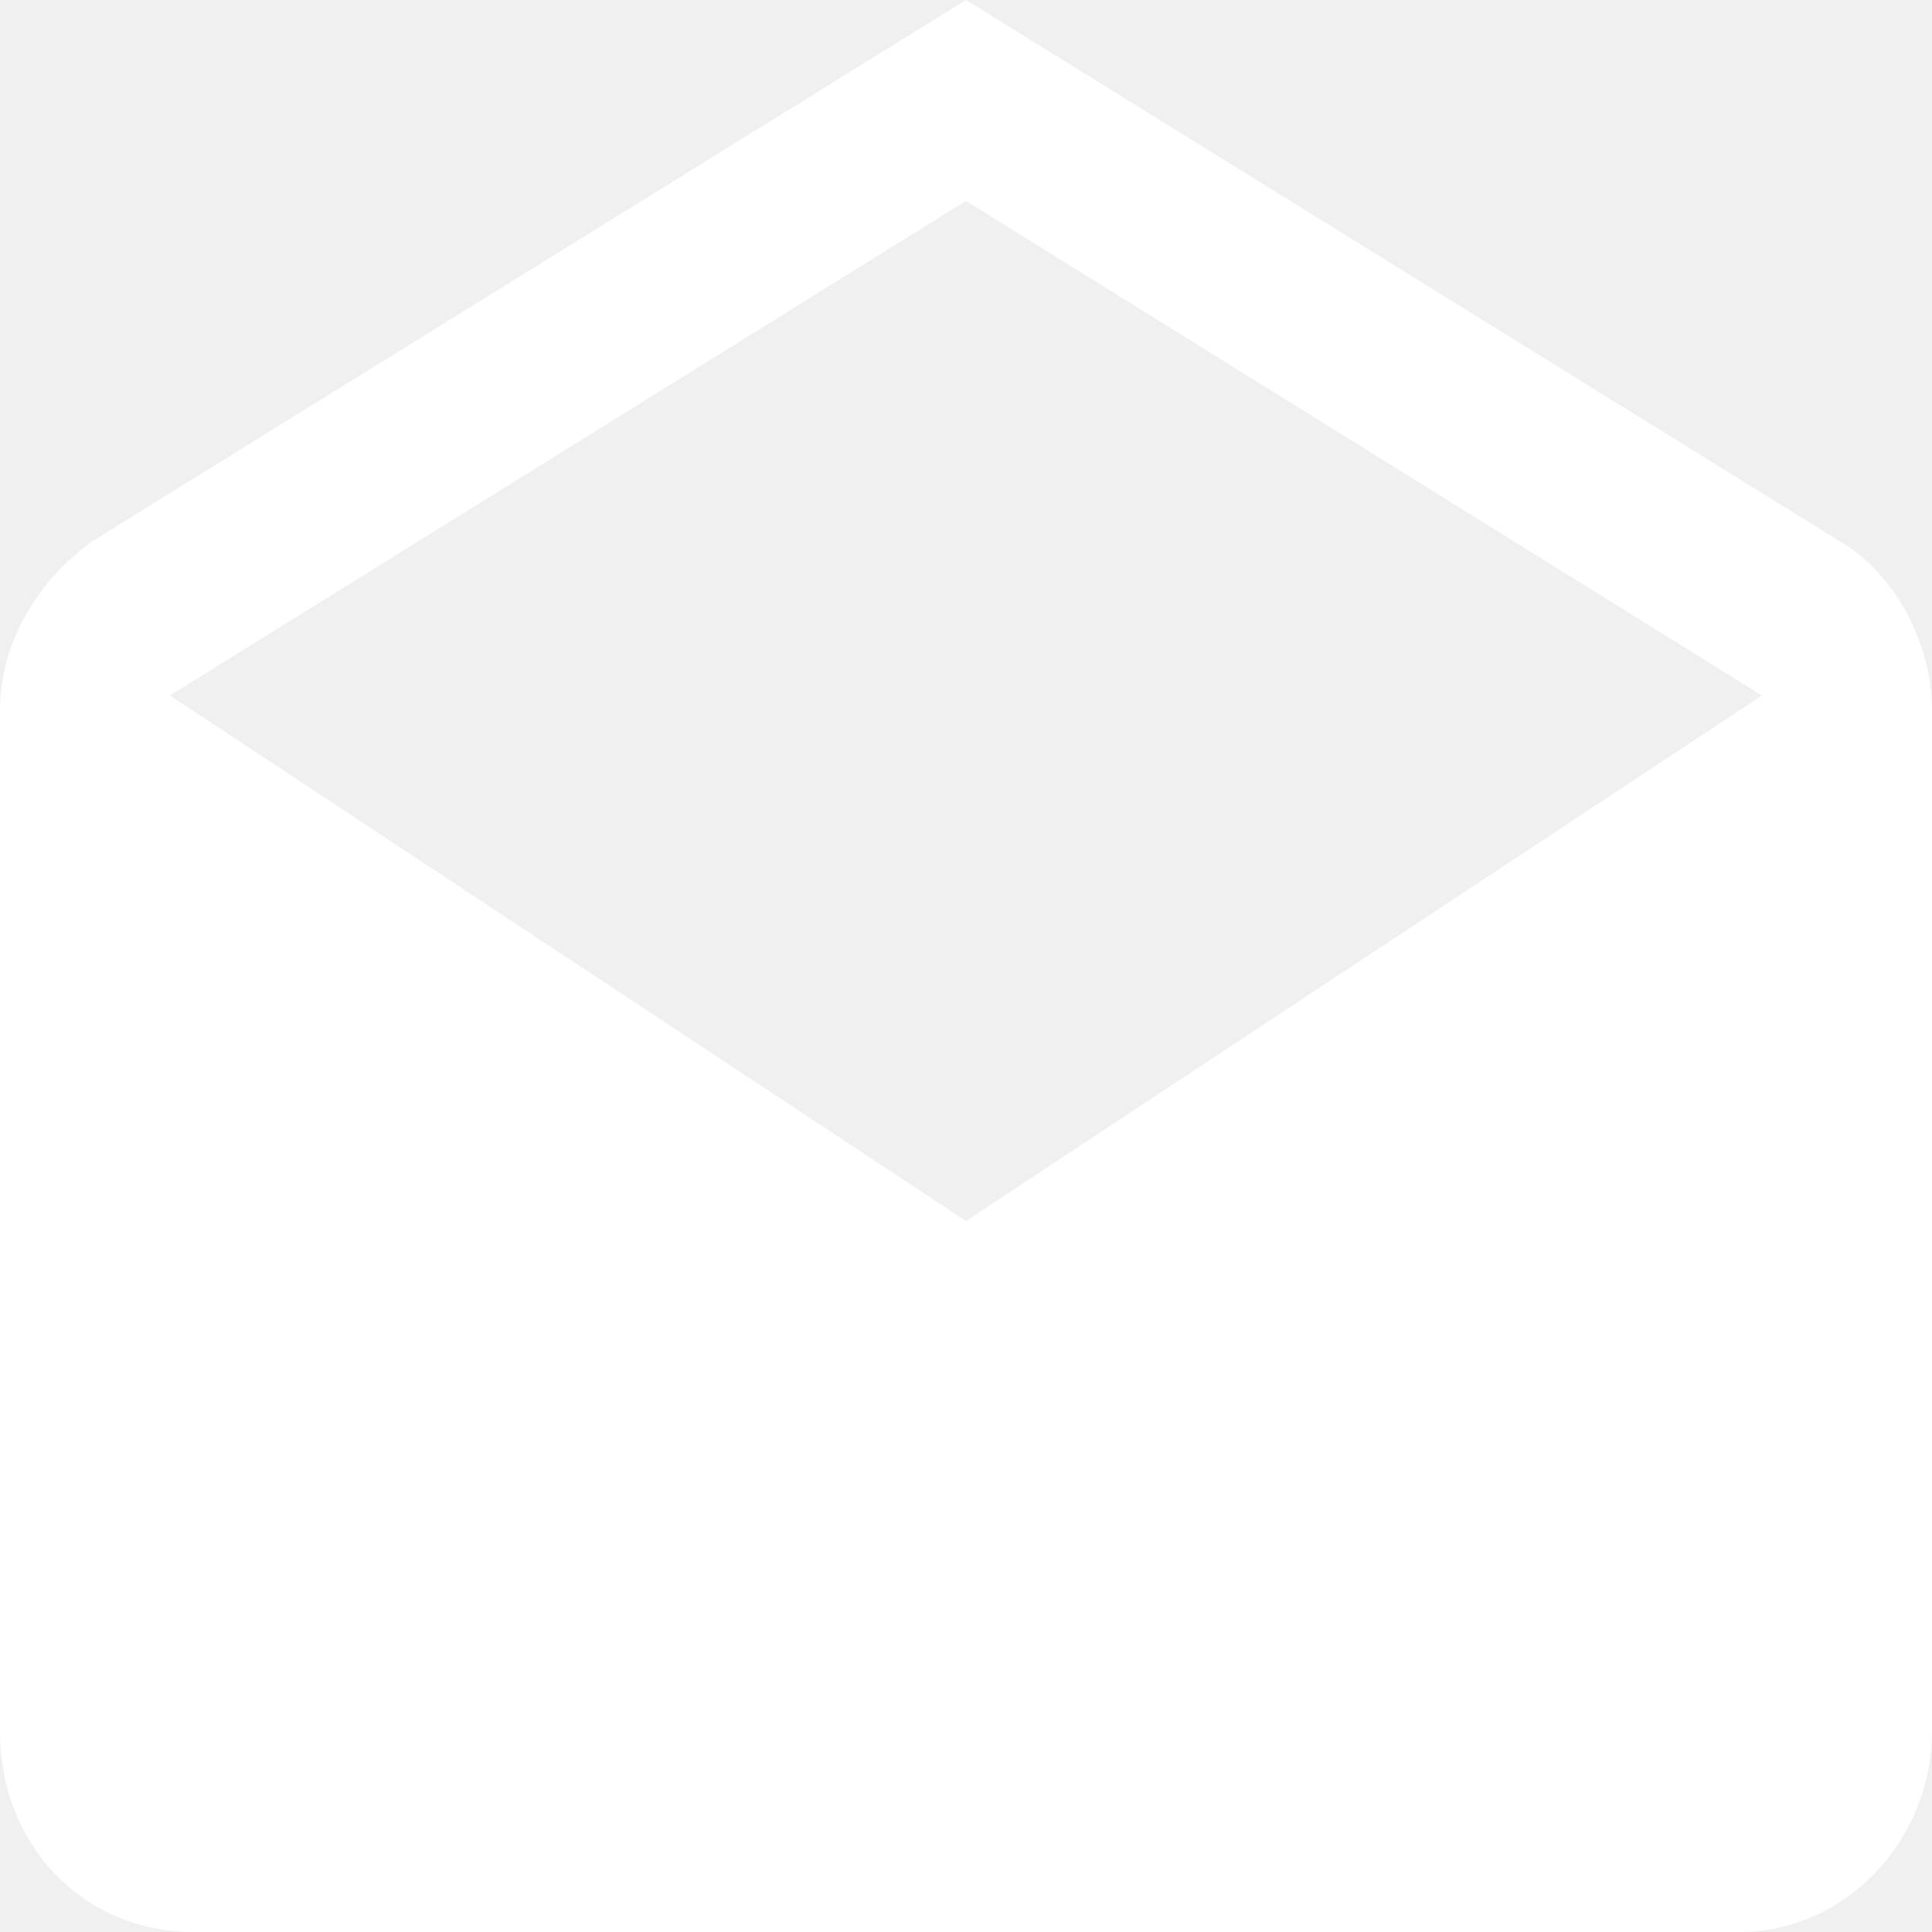
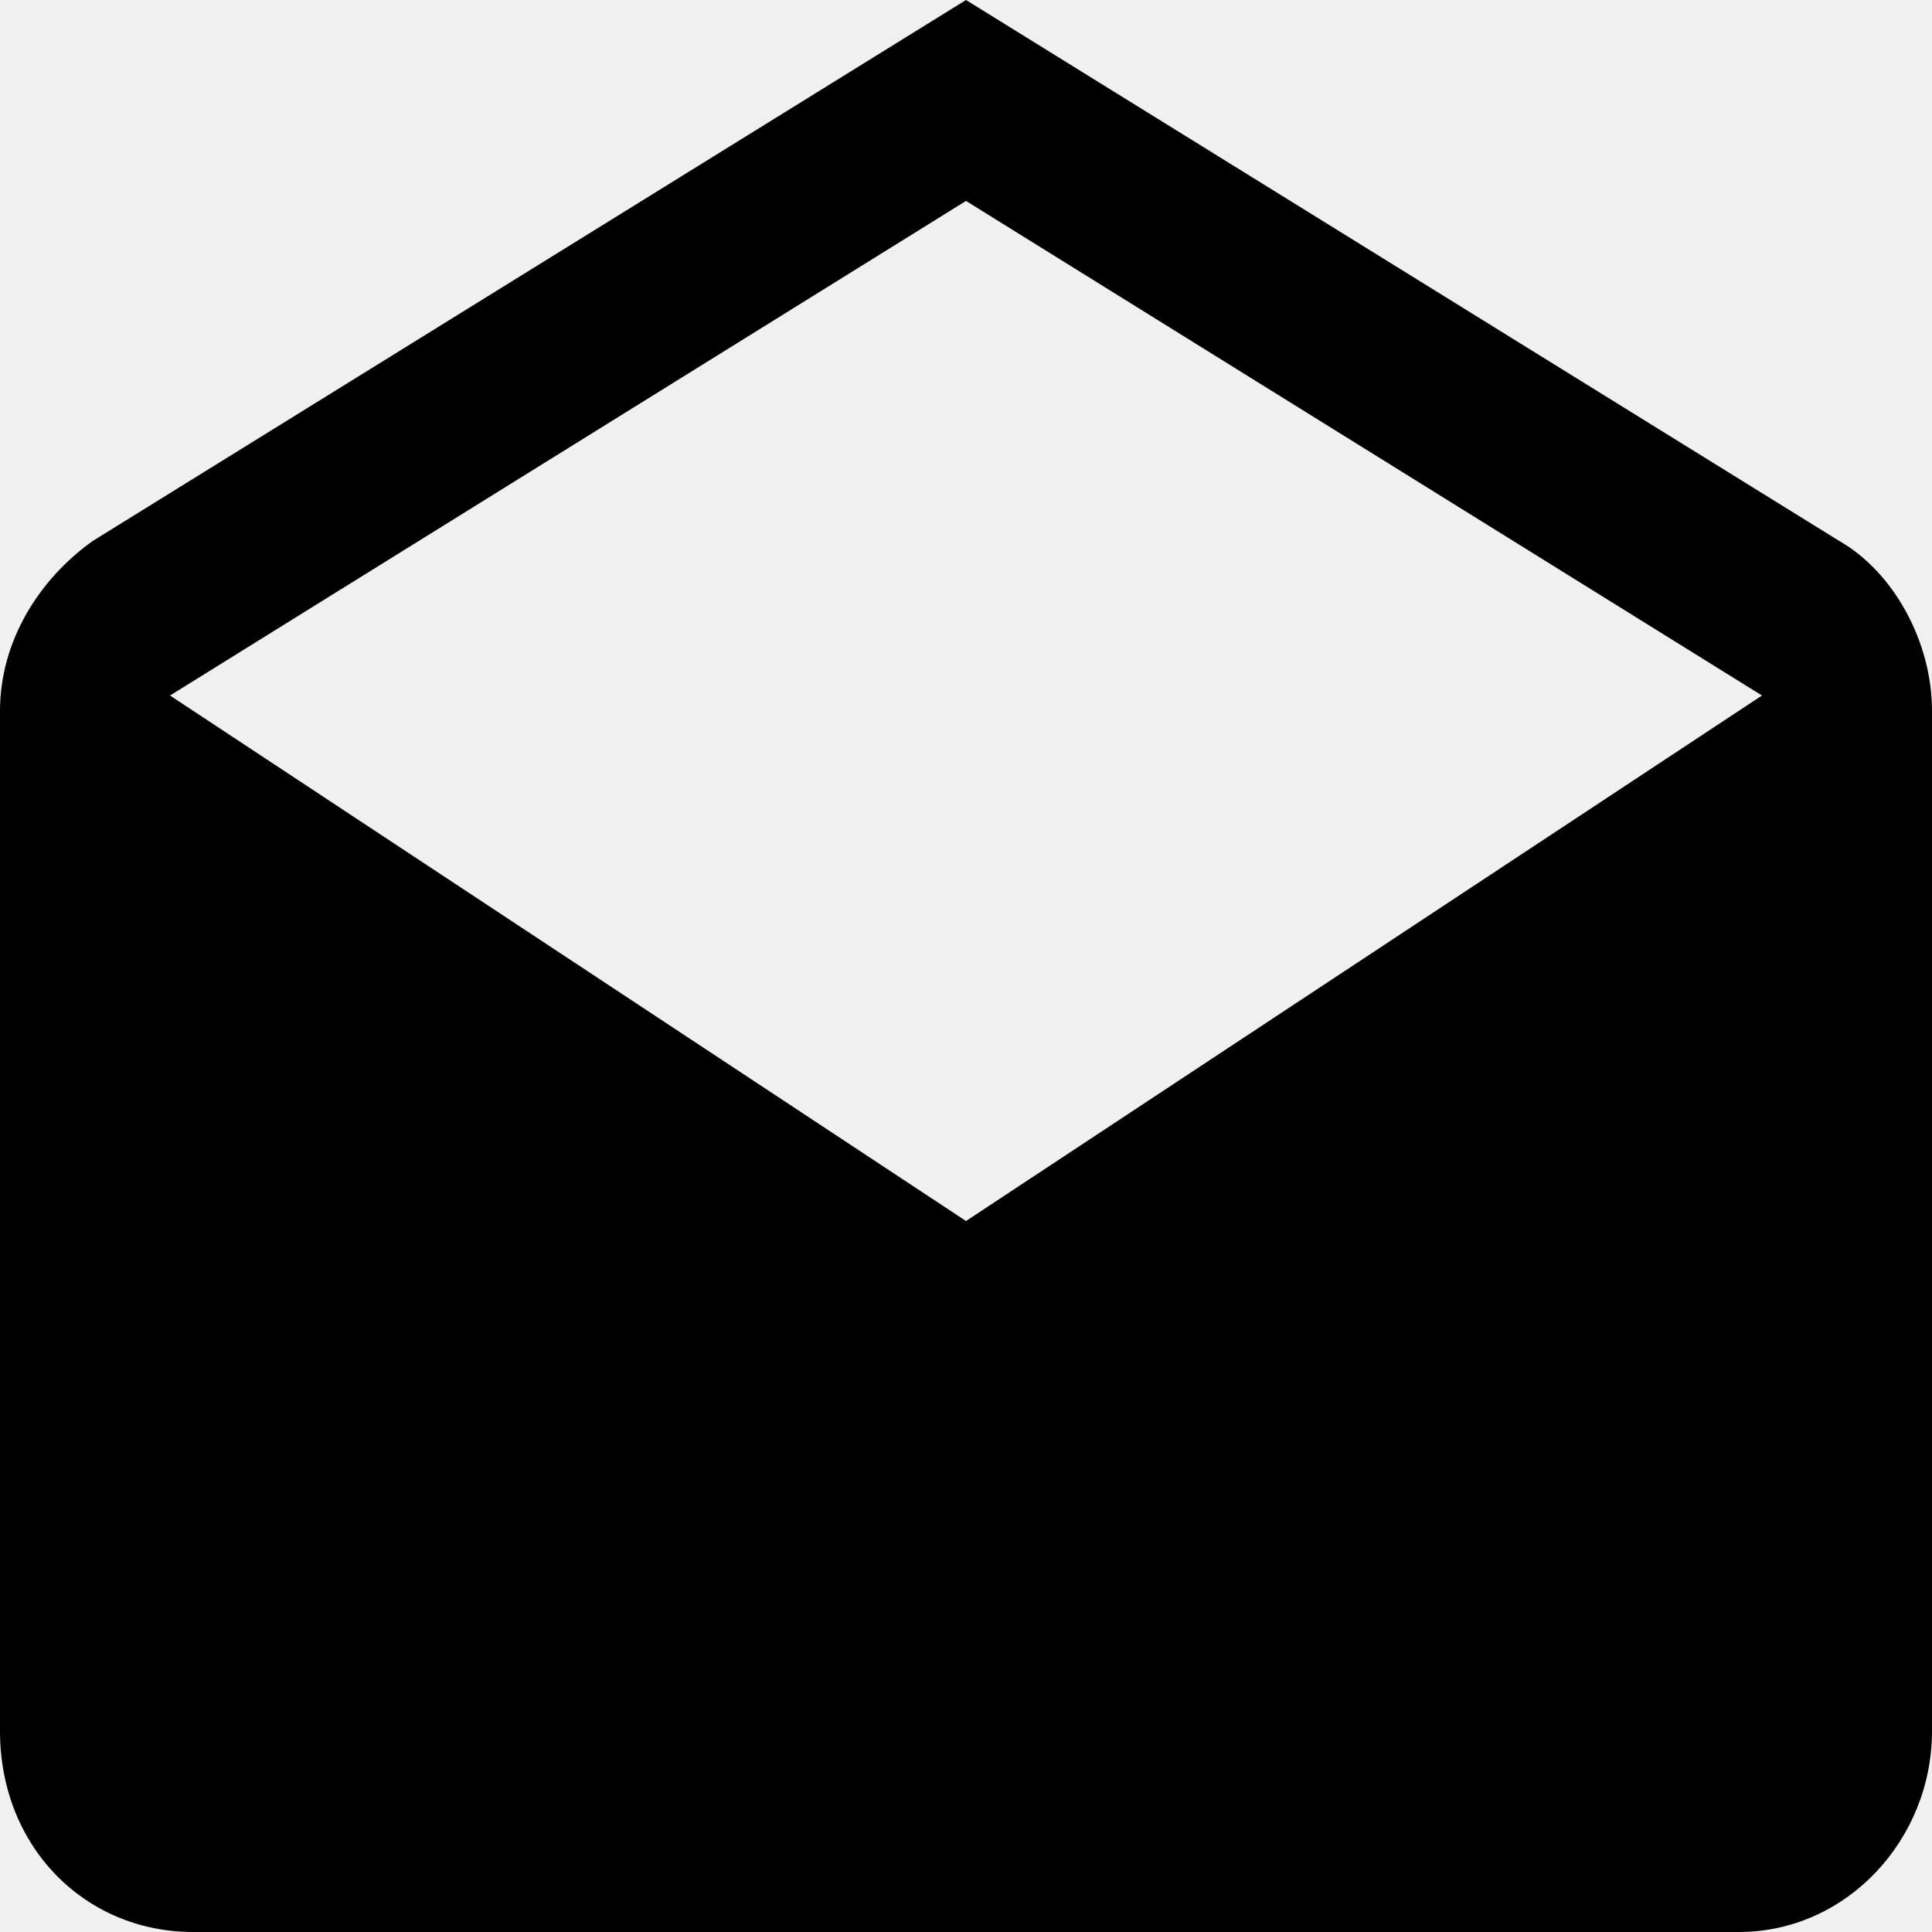
<svg xmlns="http://www.w3.org/2000/svg" version="1.1" id="Layer_1" x="0px" y="0px" viewBox="371.5 323.5 25 25" enable-background="new 371.5 323.5 25 25" xml:space="preserve">
-   <path fill="#FFFFFF" d="M396.5,332.7c0-0.9-0.5-1.8-1.2-2.2l-11.3-7l-11.3,7c-0.7,0.5-1.2,1.3-1.2,2.2v13.2c0,1.5,1.1,2.6,2.5,2.6  h20c1.4,0,2.5-1.2,2.5-2.6L396.5,332.7L396.5,332.7z M384,339.3l-10.3-6.8l10.3-6.4l10.3,6.4L384,339.3z" />
+   <path d="M396.5,332.7c0-0.9-0.5-1.8-1.2-2.2l-11.3-7l-11.3,7c-0.7,0.5-1.2,1.3-1.2,2.2v13.2c0,1.5,1.1,2.6,2.5,2.6  h20c1.4,0,2.5-1.2,2.5-2.6L396.5,332.7L396.5,332.7z M384,339.3l-10.3-6.8l10.3-6.4l10.3,6.4L384,339.3z" />
</svg>
